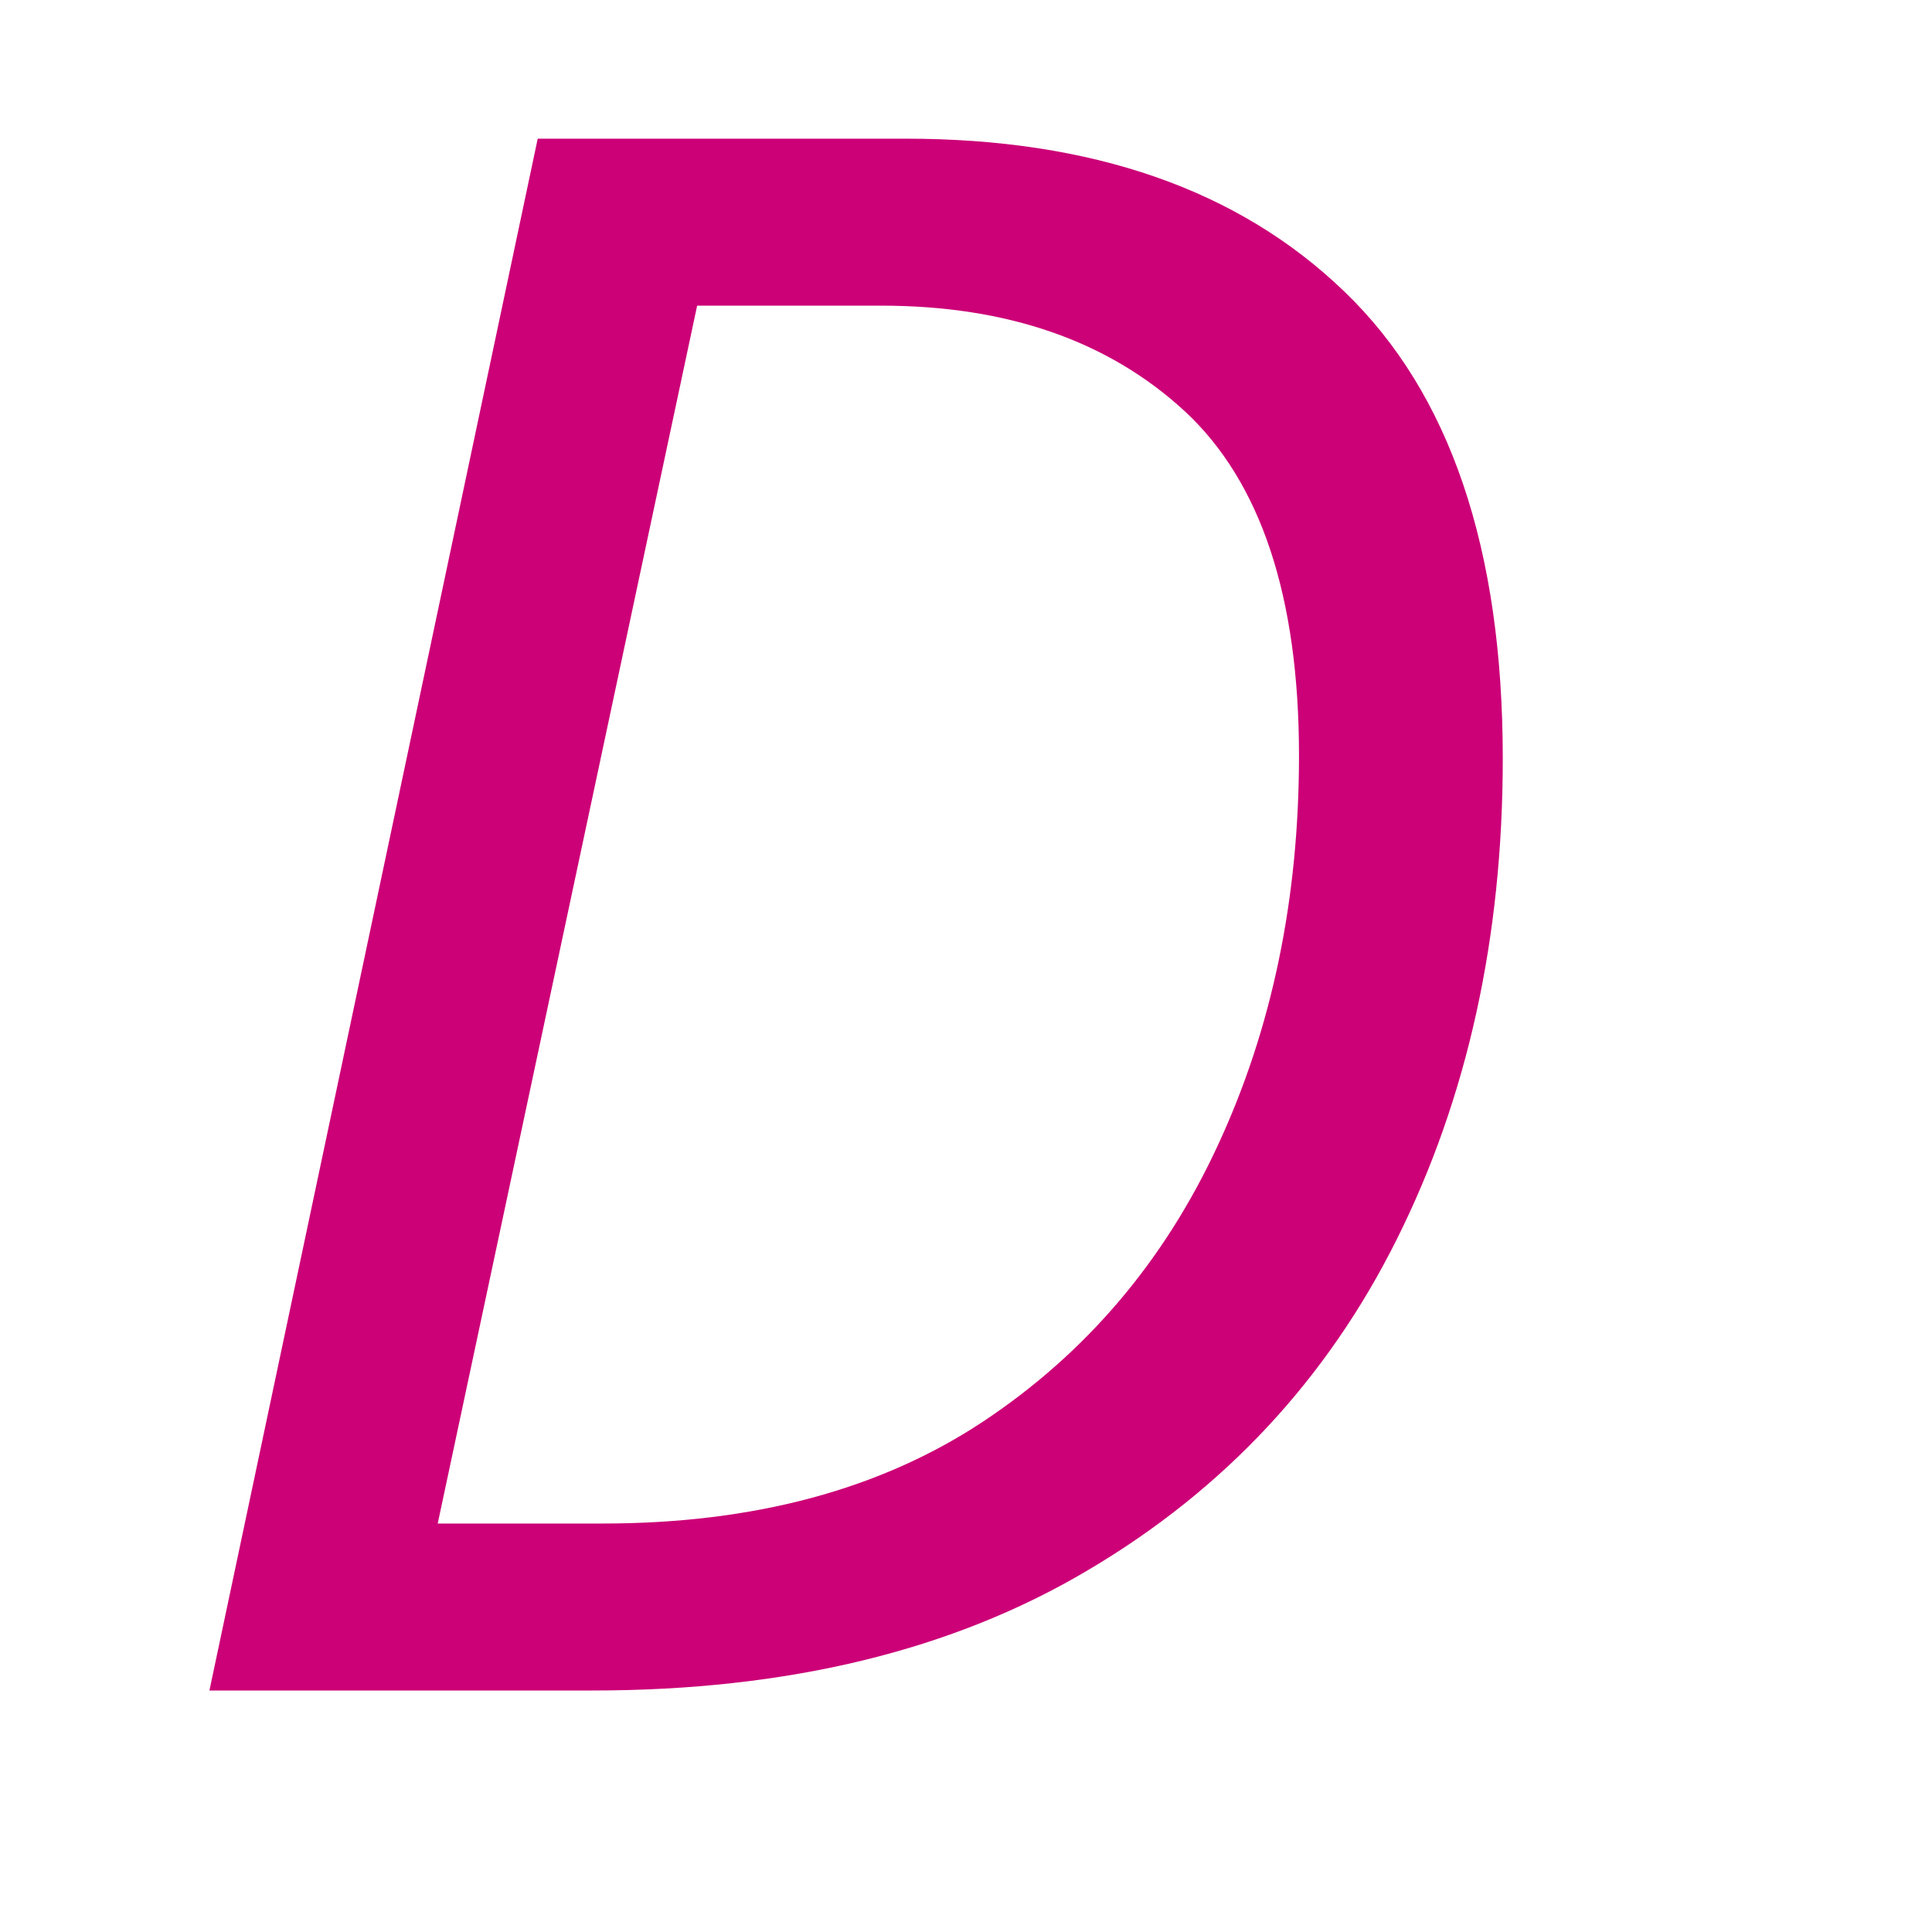
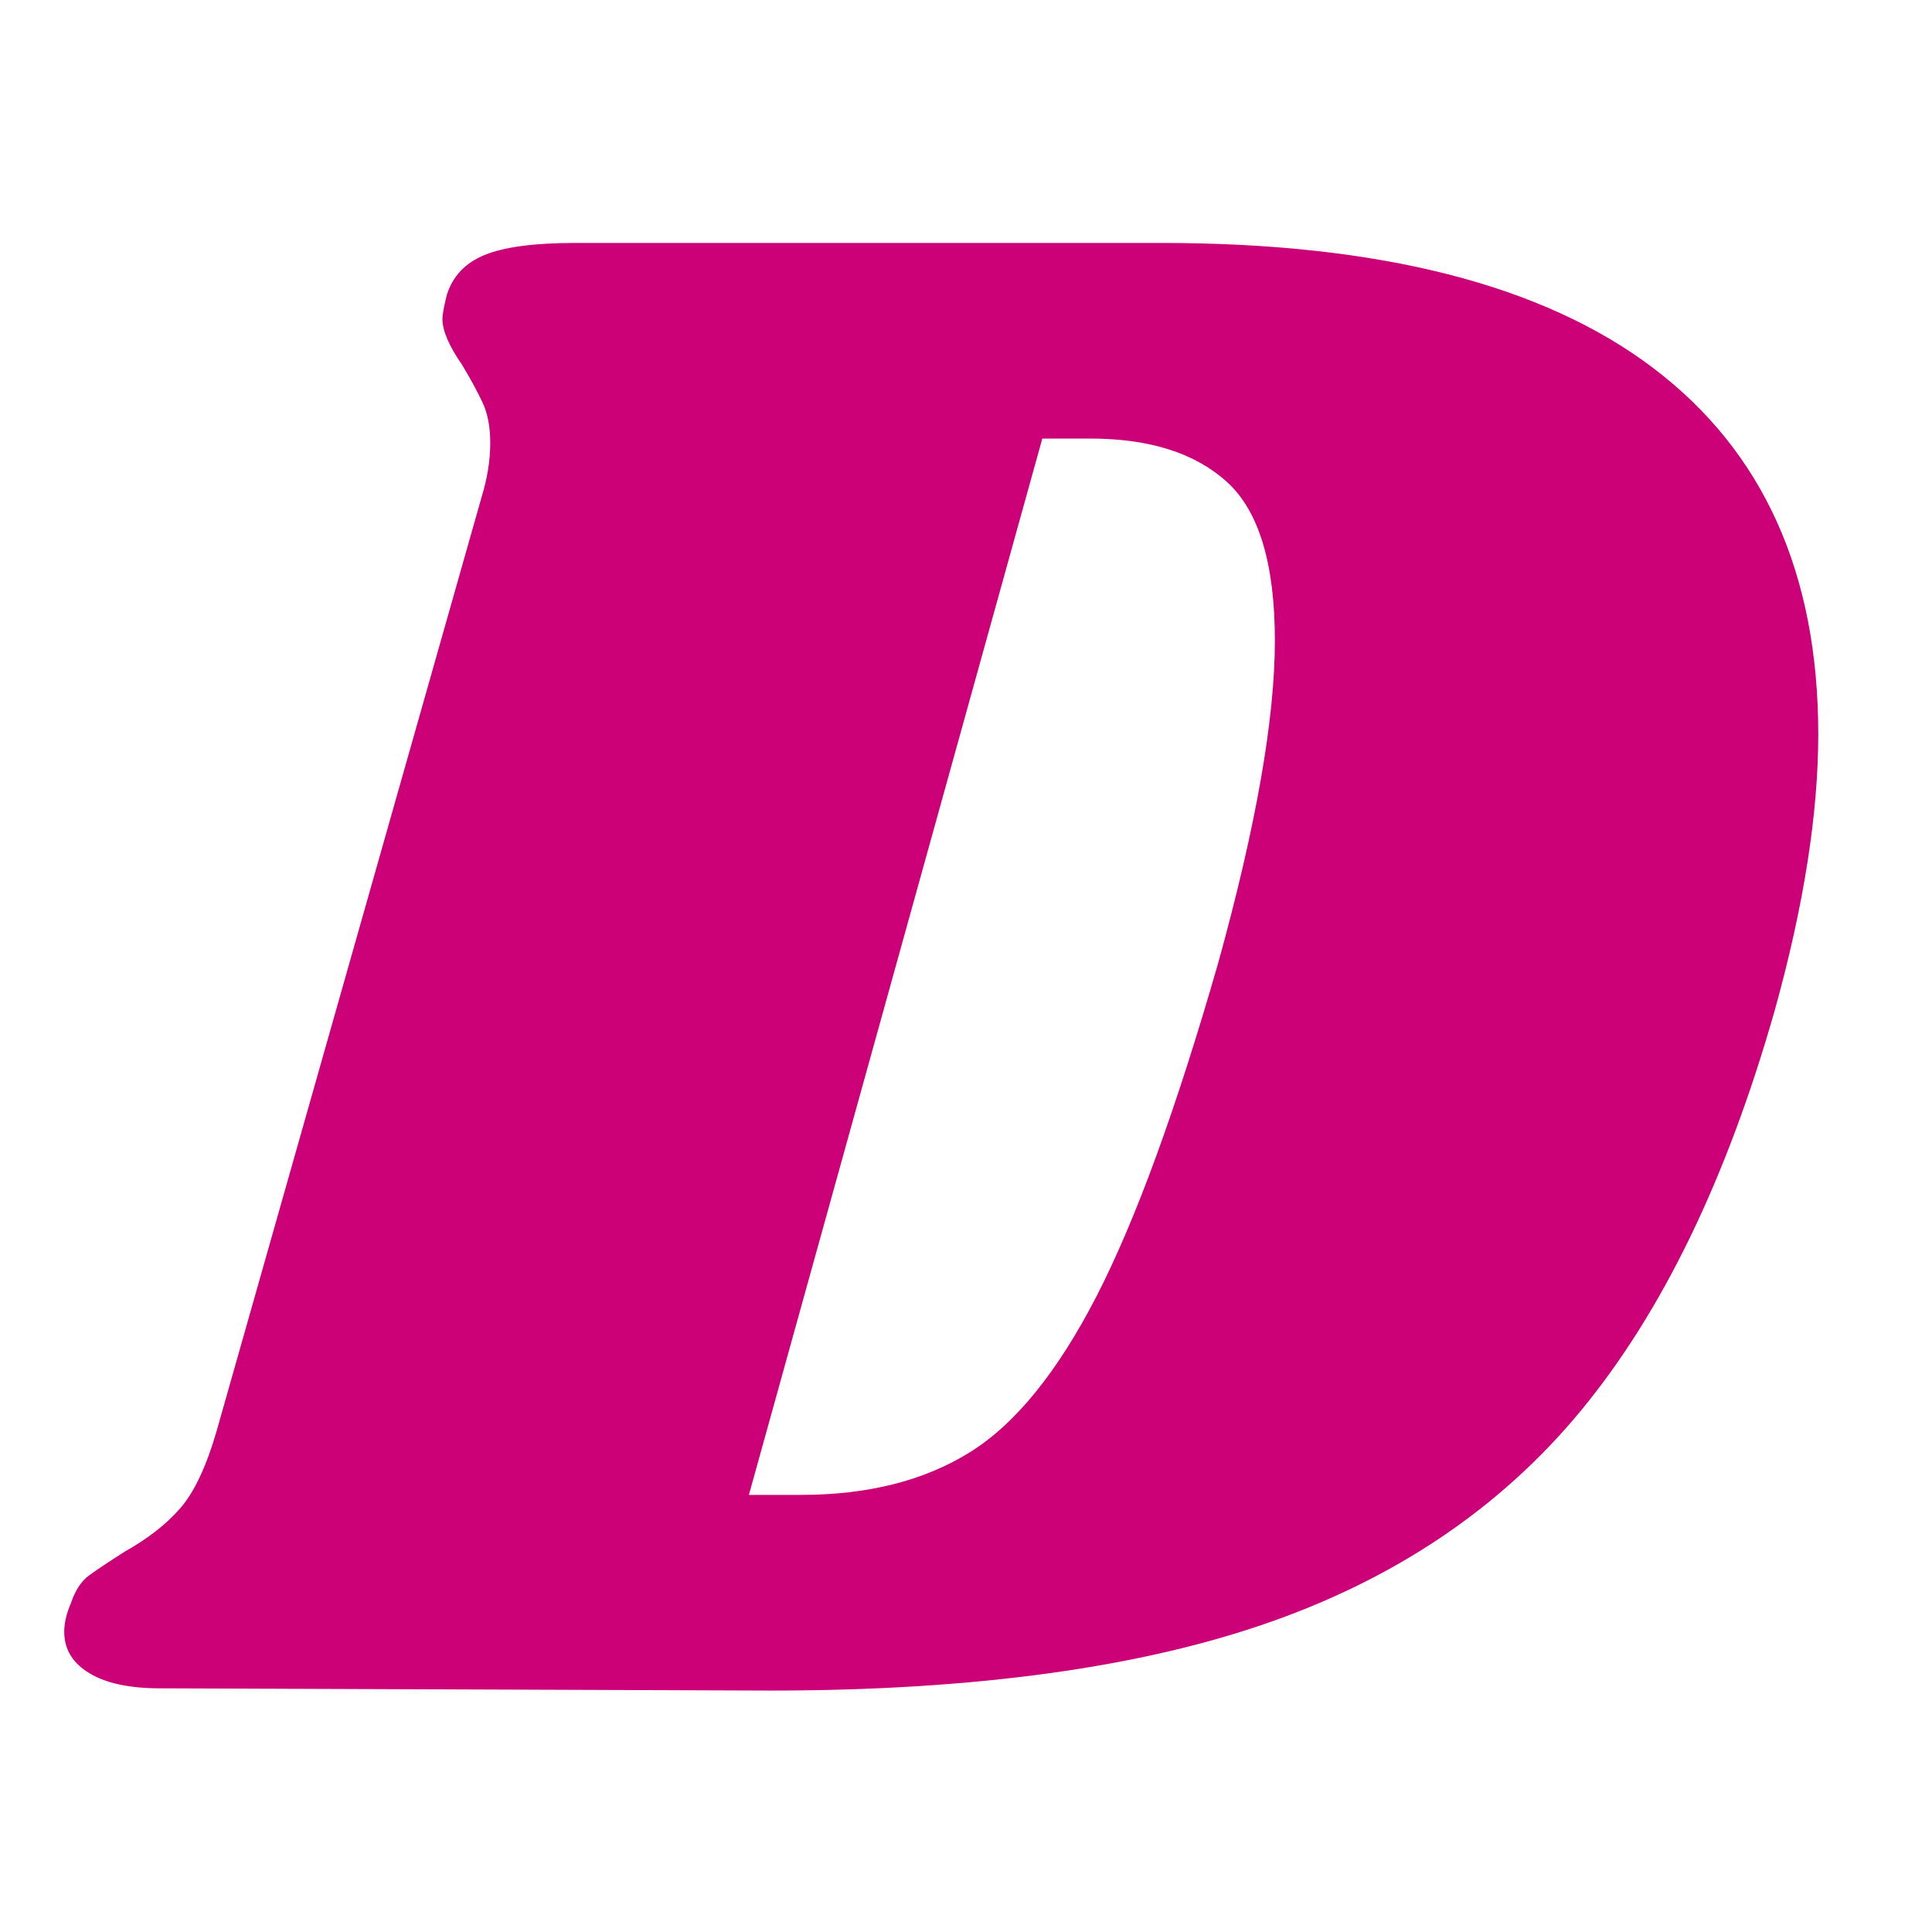
<svg xmlns="http://www.w3.org/2000/svg" width="32px" height="32px" viewBox="0 0 32 32" version="1.1">
-   <g id="d-favicon" stroke="none" stroke-width="1" fill="none" fill-rule="evenodd" font-family="Shrikhand-Regular, Shrikhand" font-size="36" font-style="italic" font-weight="normal">
-     <text id="D" fill="#CC0077">
-       <tspan x="2" y="28">D</tspan>
-     </text>
+   <g id="d-favicon" stroke="none" stroke-width="1" fill="none" fill-rule="evenodd">
+     <path d="M19.244,4.024 C22.844,4.024 25.556,4.714 27.38,6.094 C29.204,7.474 30.116,9.496 30.116,12.16 C30.116,13.48 29.876,15.004 29.396,16.732 C28.604,19.516 27.536,21.724 26.192,23.356 C24.848,24.988 23.078,26.176 20.882,26.92 C18.686,27.664 15.872,28.024 12.44,28 L2.648,27.964 C2.144,27.964 1.754,27.88 1.478,27.712 C1.202,27.544 1.064,27.316 1.064,27.028 C1.064,26.884 1.1,26.728 1.172,26.56 C1.244,26.344 1.346,26.188 1.478,26.092 C1.61,25.996 1.808,25.864 2.072,25.696 C2.456,25.48 2.762,25.24 2.99,24.976 C3.218,24.712 3.416,24.292 3.584,23.716 L7.976,8.236 C8.072,7.924 8.12,7.624 8.12,7.336 C8.12,7.072 8.078,6.85 7.994,6.67 C7.91,6.49 7.796,6.28 7.652,6.04 C7.436,5.728 7.328,5.476 7.328,5.284 C7.328,5.212 7.352,5.08 7.4,4.888 C7.496,4.576 7.706,4.354 8.03,4.222 C8.354,4.09 8.852,4.024 9.524,4.024 L19.244,4.024 Z M20.18,15.94 C20.804,13.684 21.116,11.908 21.116,10.612 C21.116,9.34 20.852,8.464 20.324,7.984 C19.796,7.504 19.04,7.264 18.056,7.264 L17.264,7.264 L12.404,24.76 L13.268,24.76 C14.372,24.76 15.302,24.526 16.058,24.058 C16.814,23.59 17.516,22.726 18.164,21.466 C18.812,20.206 19.484,18.364 20.18,15.94 Z" id="D" fill="#CC0077" />
  </g>
</svg>
